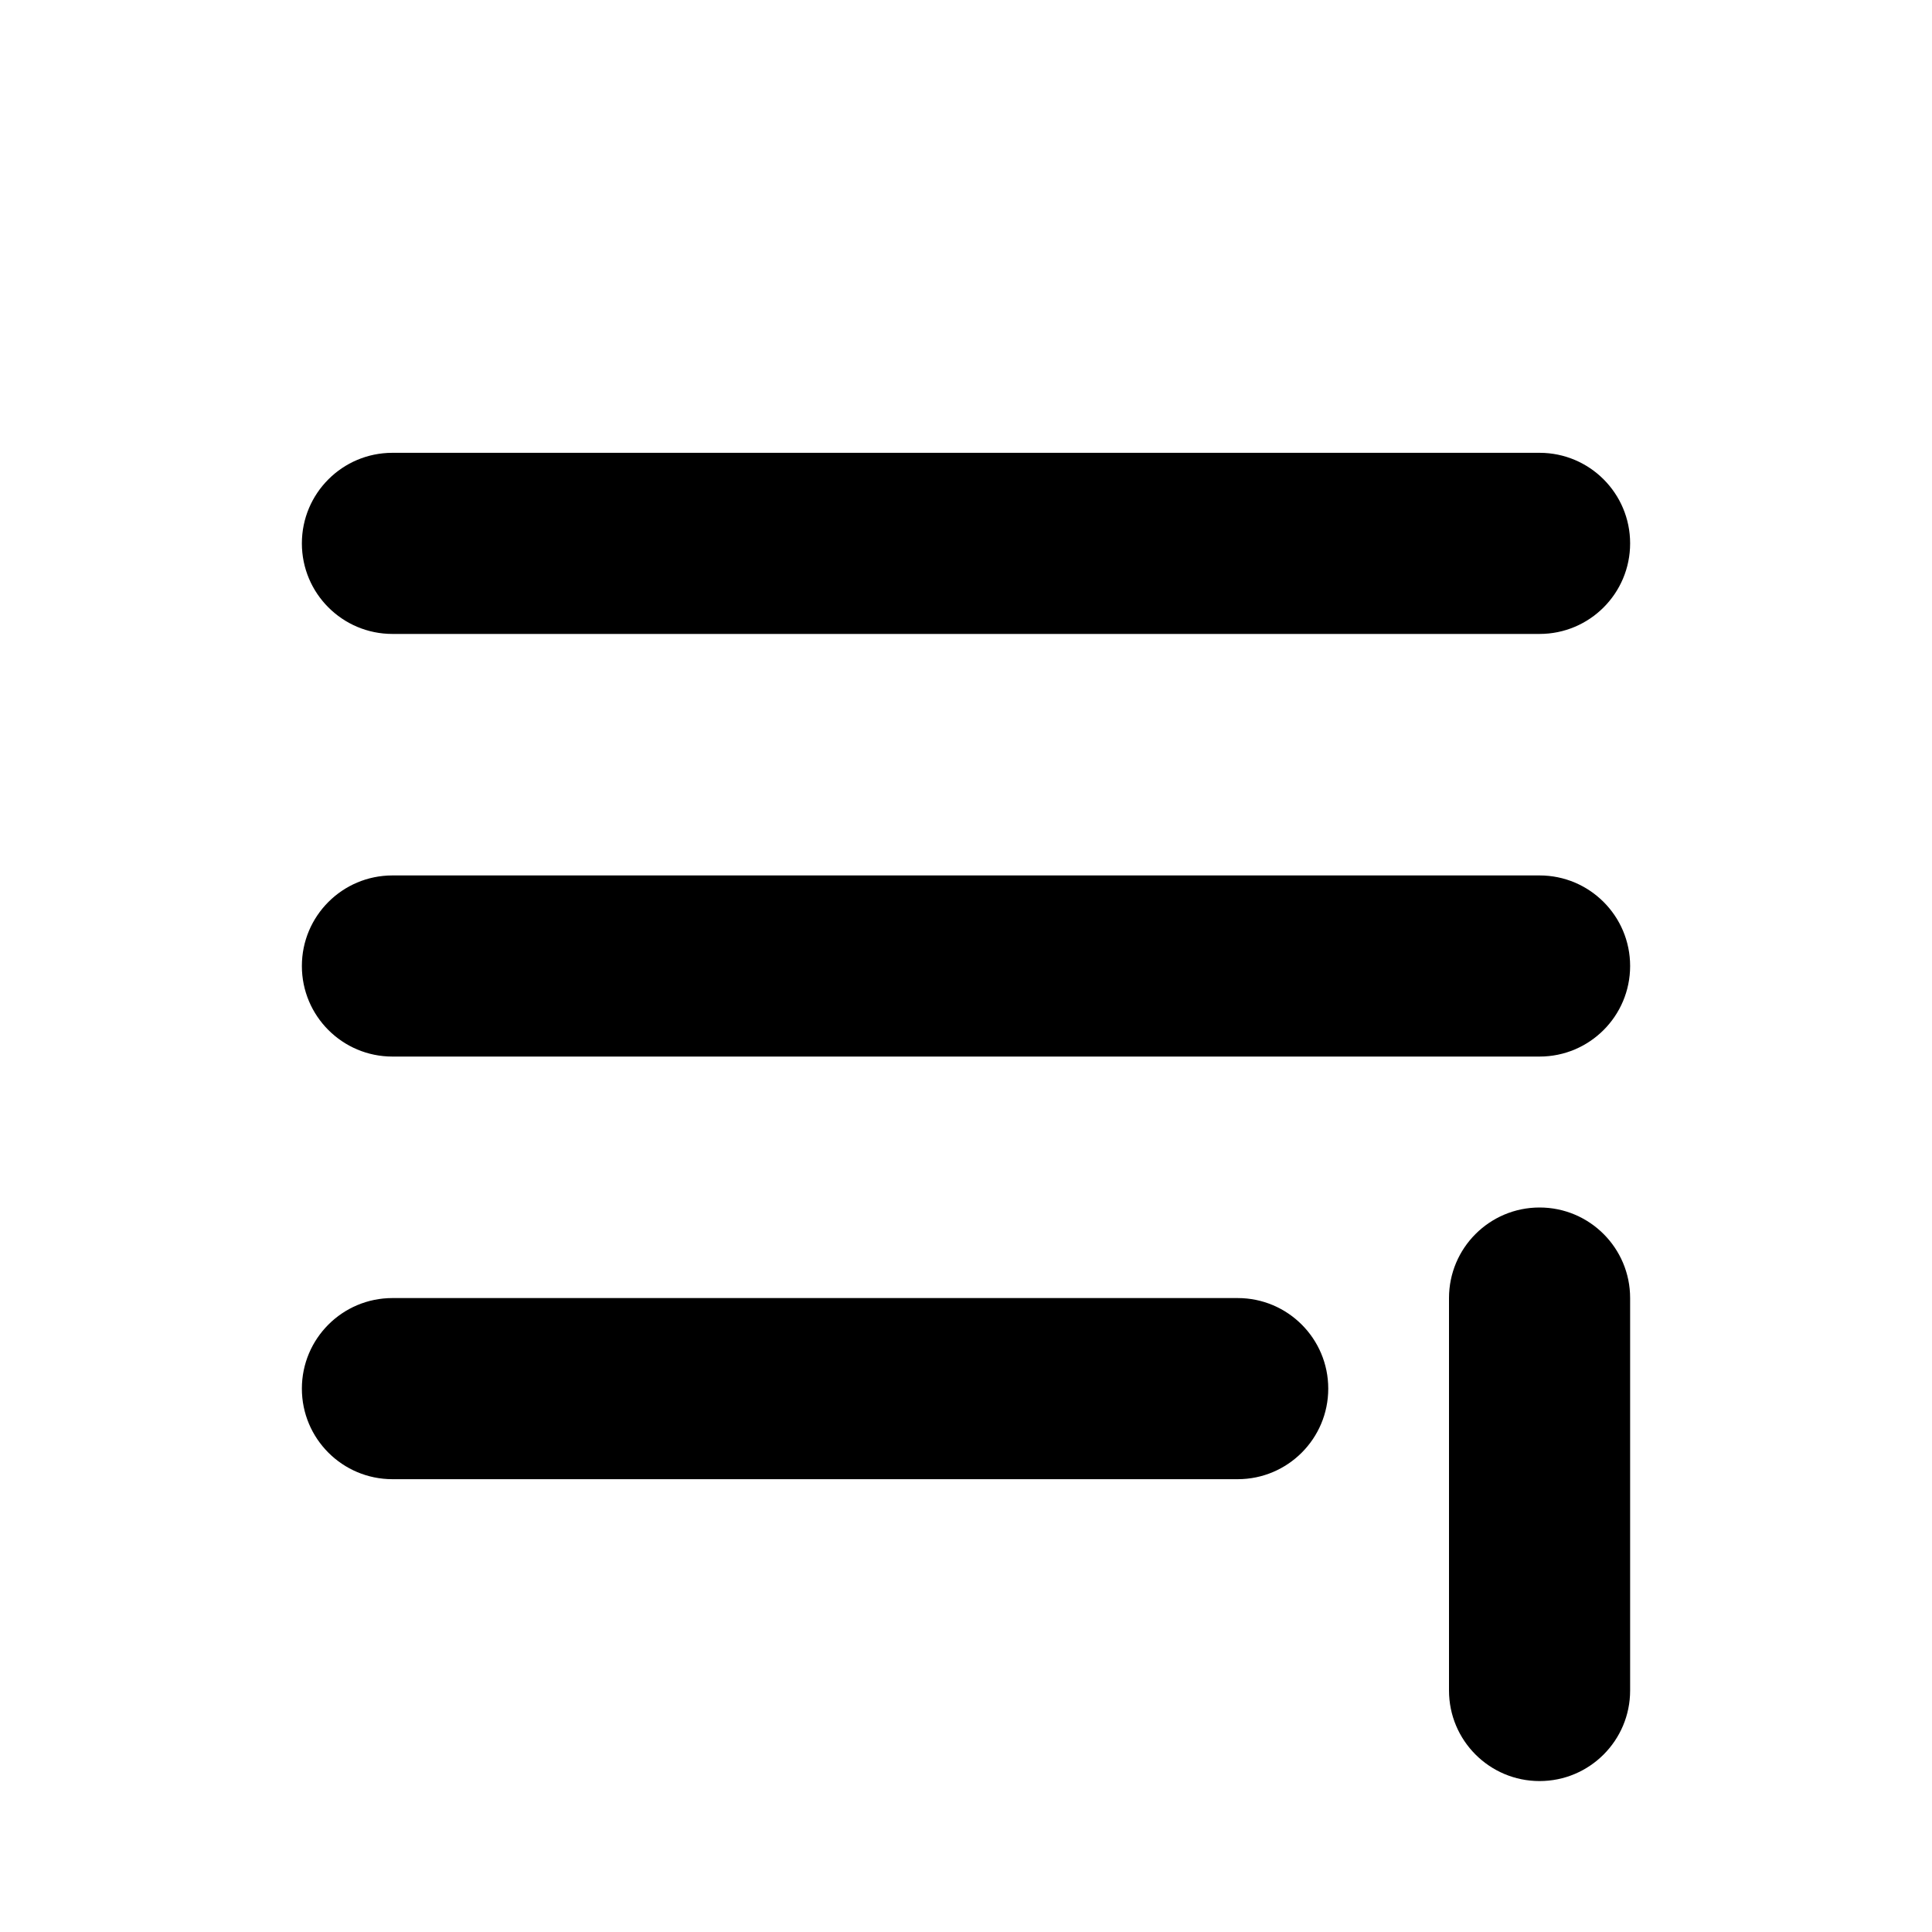
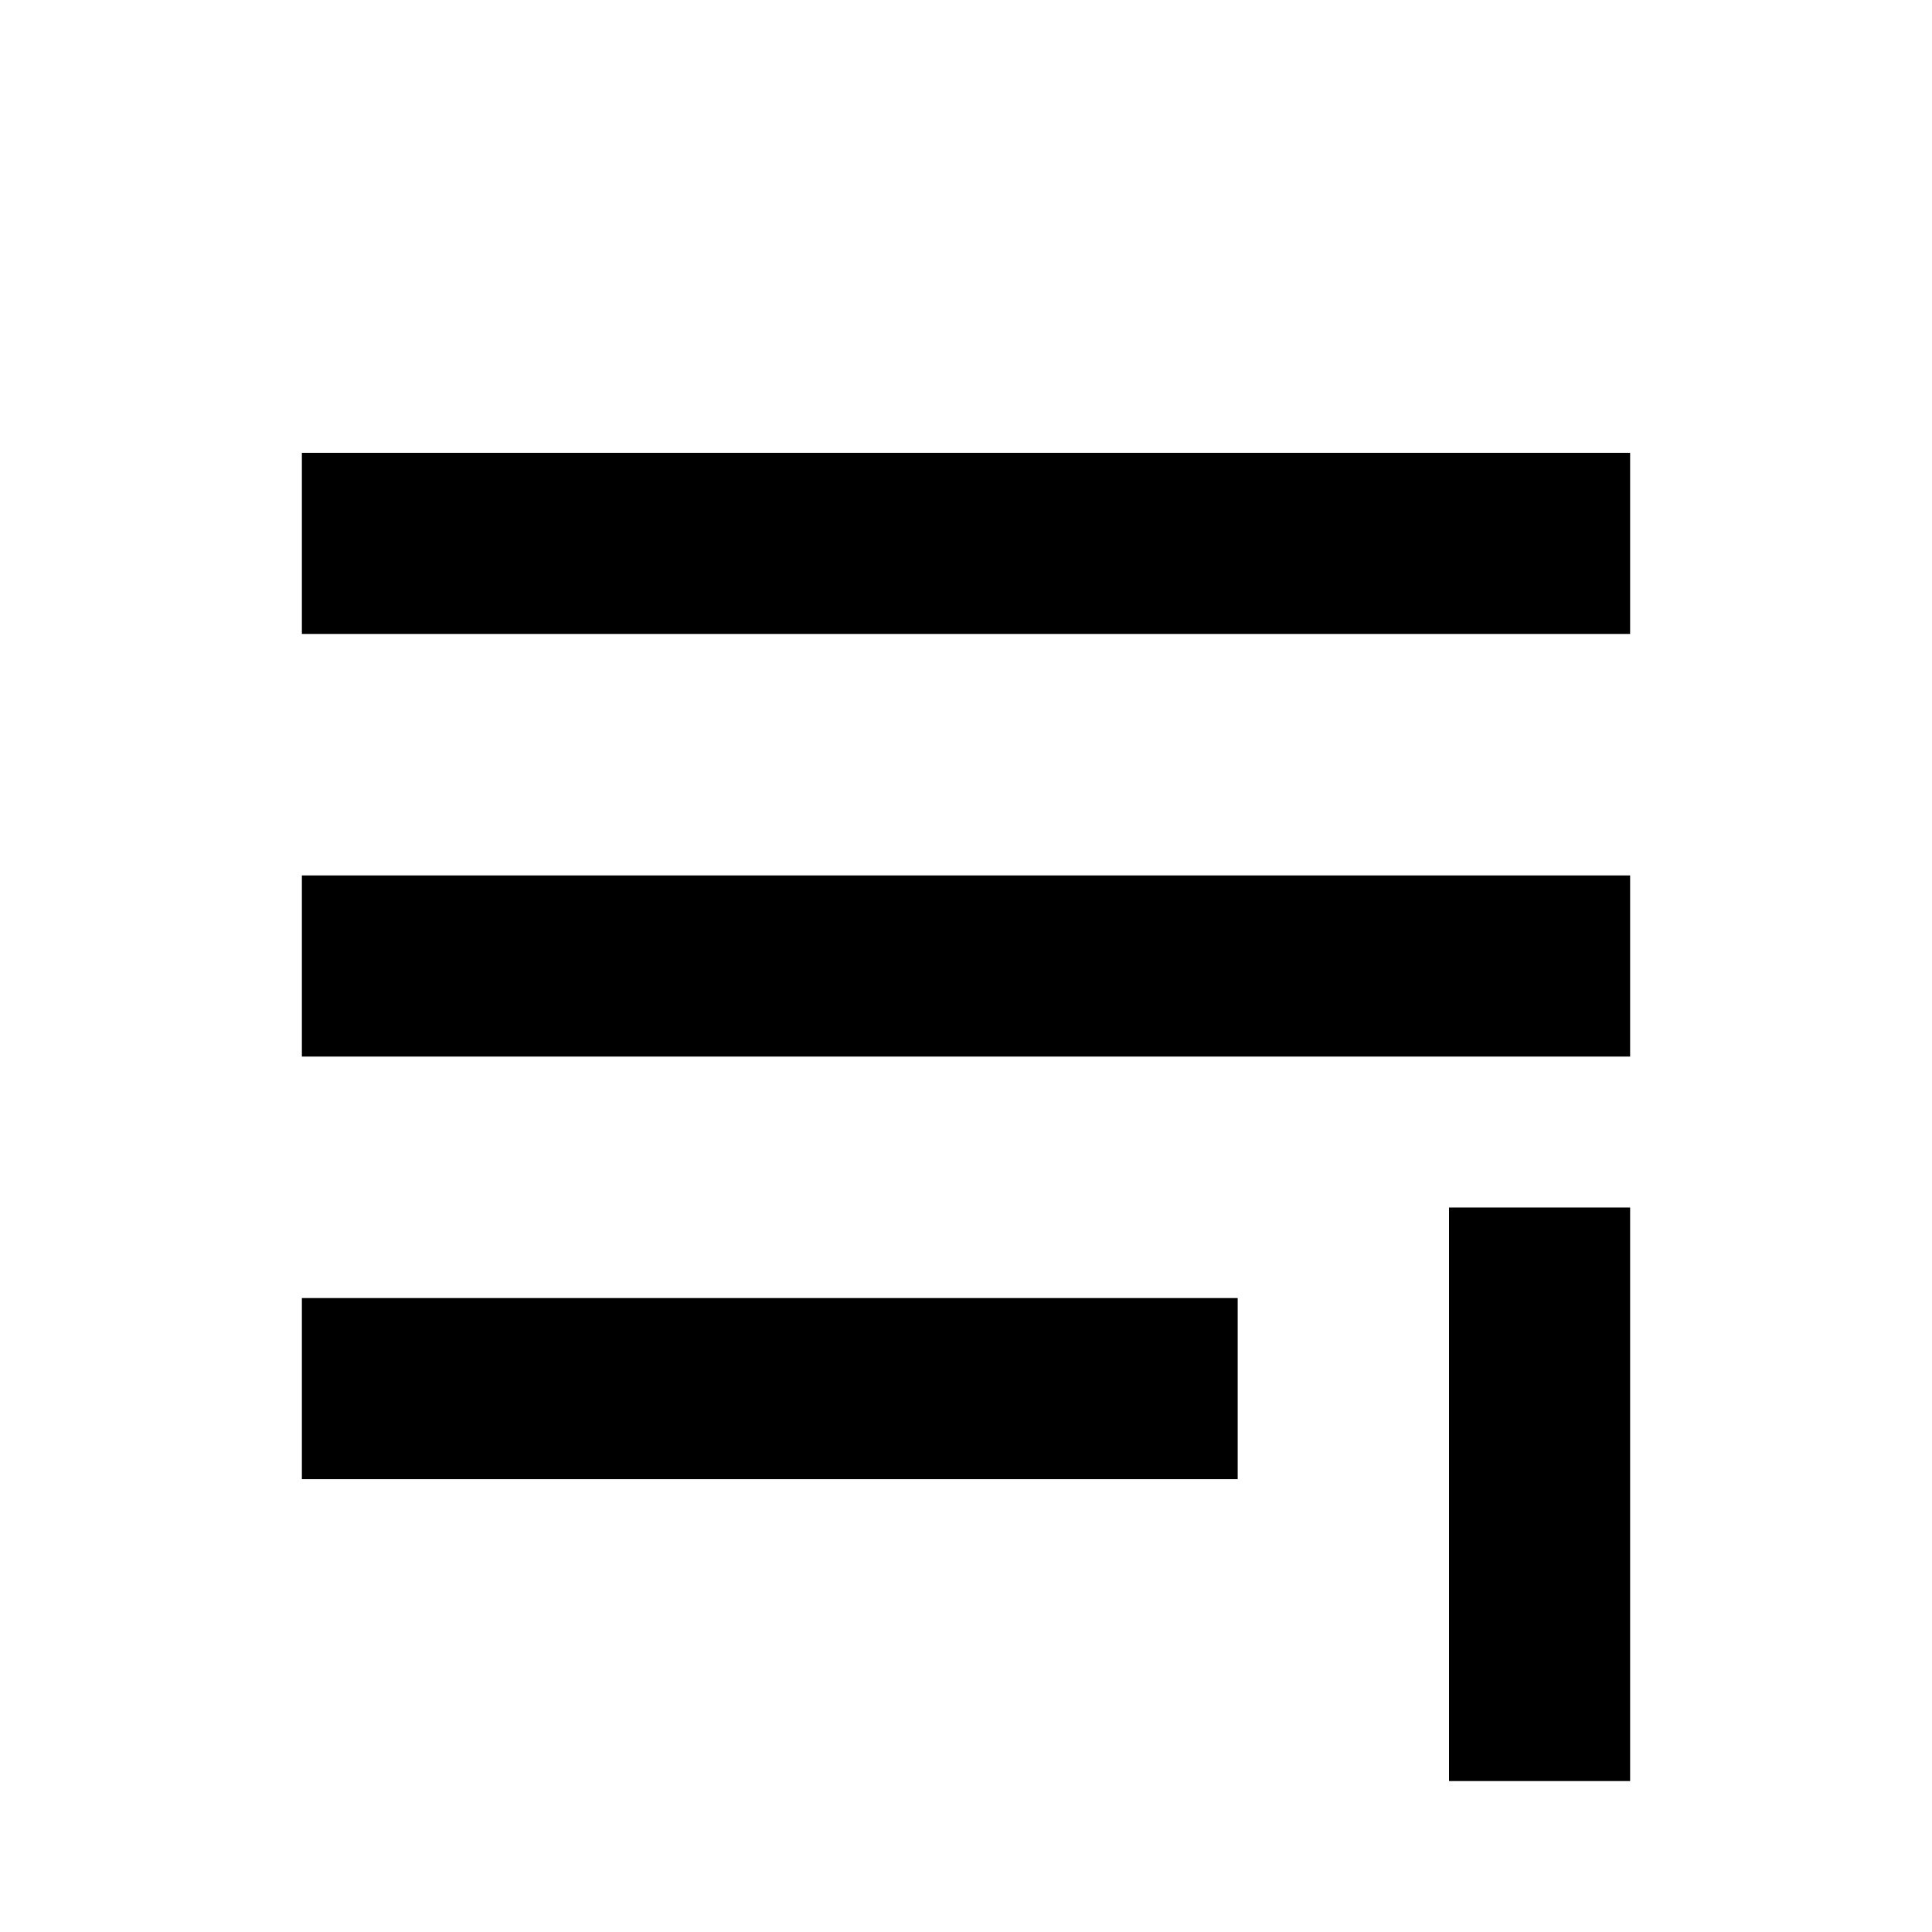
<svg xmlns="http://www.w3.org/2000/svg" viewBox="0 0 64 64" fill="none">
-   <rect x="10" y="15" width="44" height="6" rx="3" fill="#000000" />
-   <rect x="10" y="29" width="44" height="6" rx="3" fill="#000000" />
-   <rect x="10" y="43" width="34" height="6" rx="3" fill="#000000" />
-   <rect x="48" y="40" width="6" height="19" rx="3" fill="#000000" />
+   <rect x="10" y="15" width="44" height="6" fill="#000000" />
+   <rect x="10" y="29" width="44" height="6" fill="#000000" />
+   <rect x="10" y="43" width="31" height="6" fill="#000000" />
+   <rect x="48" y="40" width="6" height="19" fill="#000000" />
</svg>
